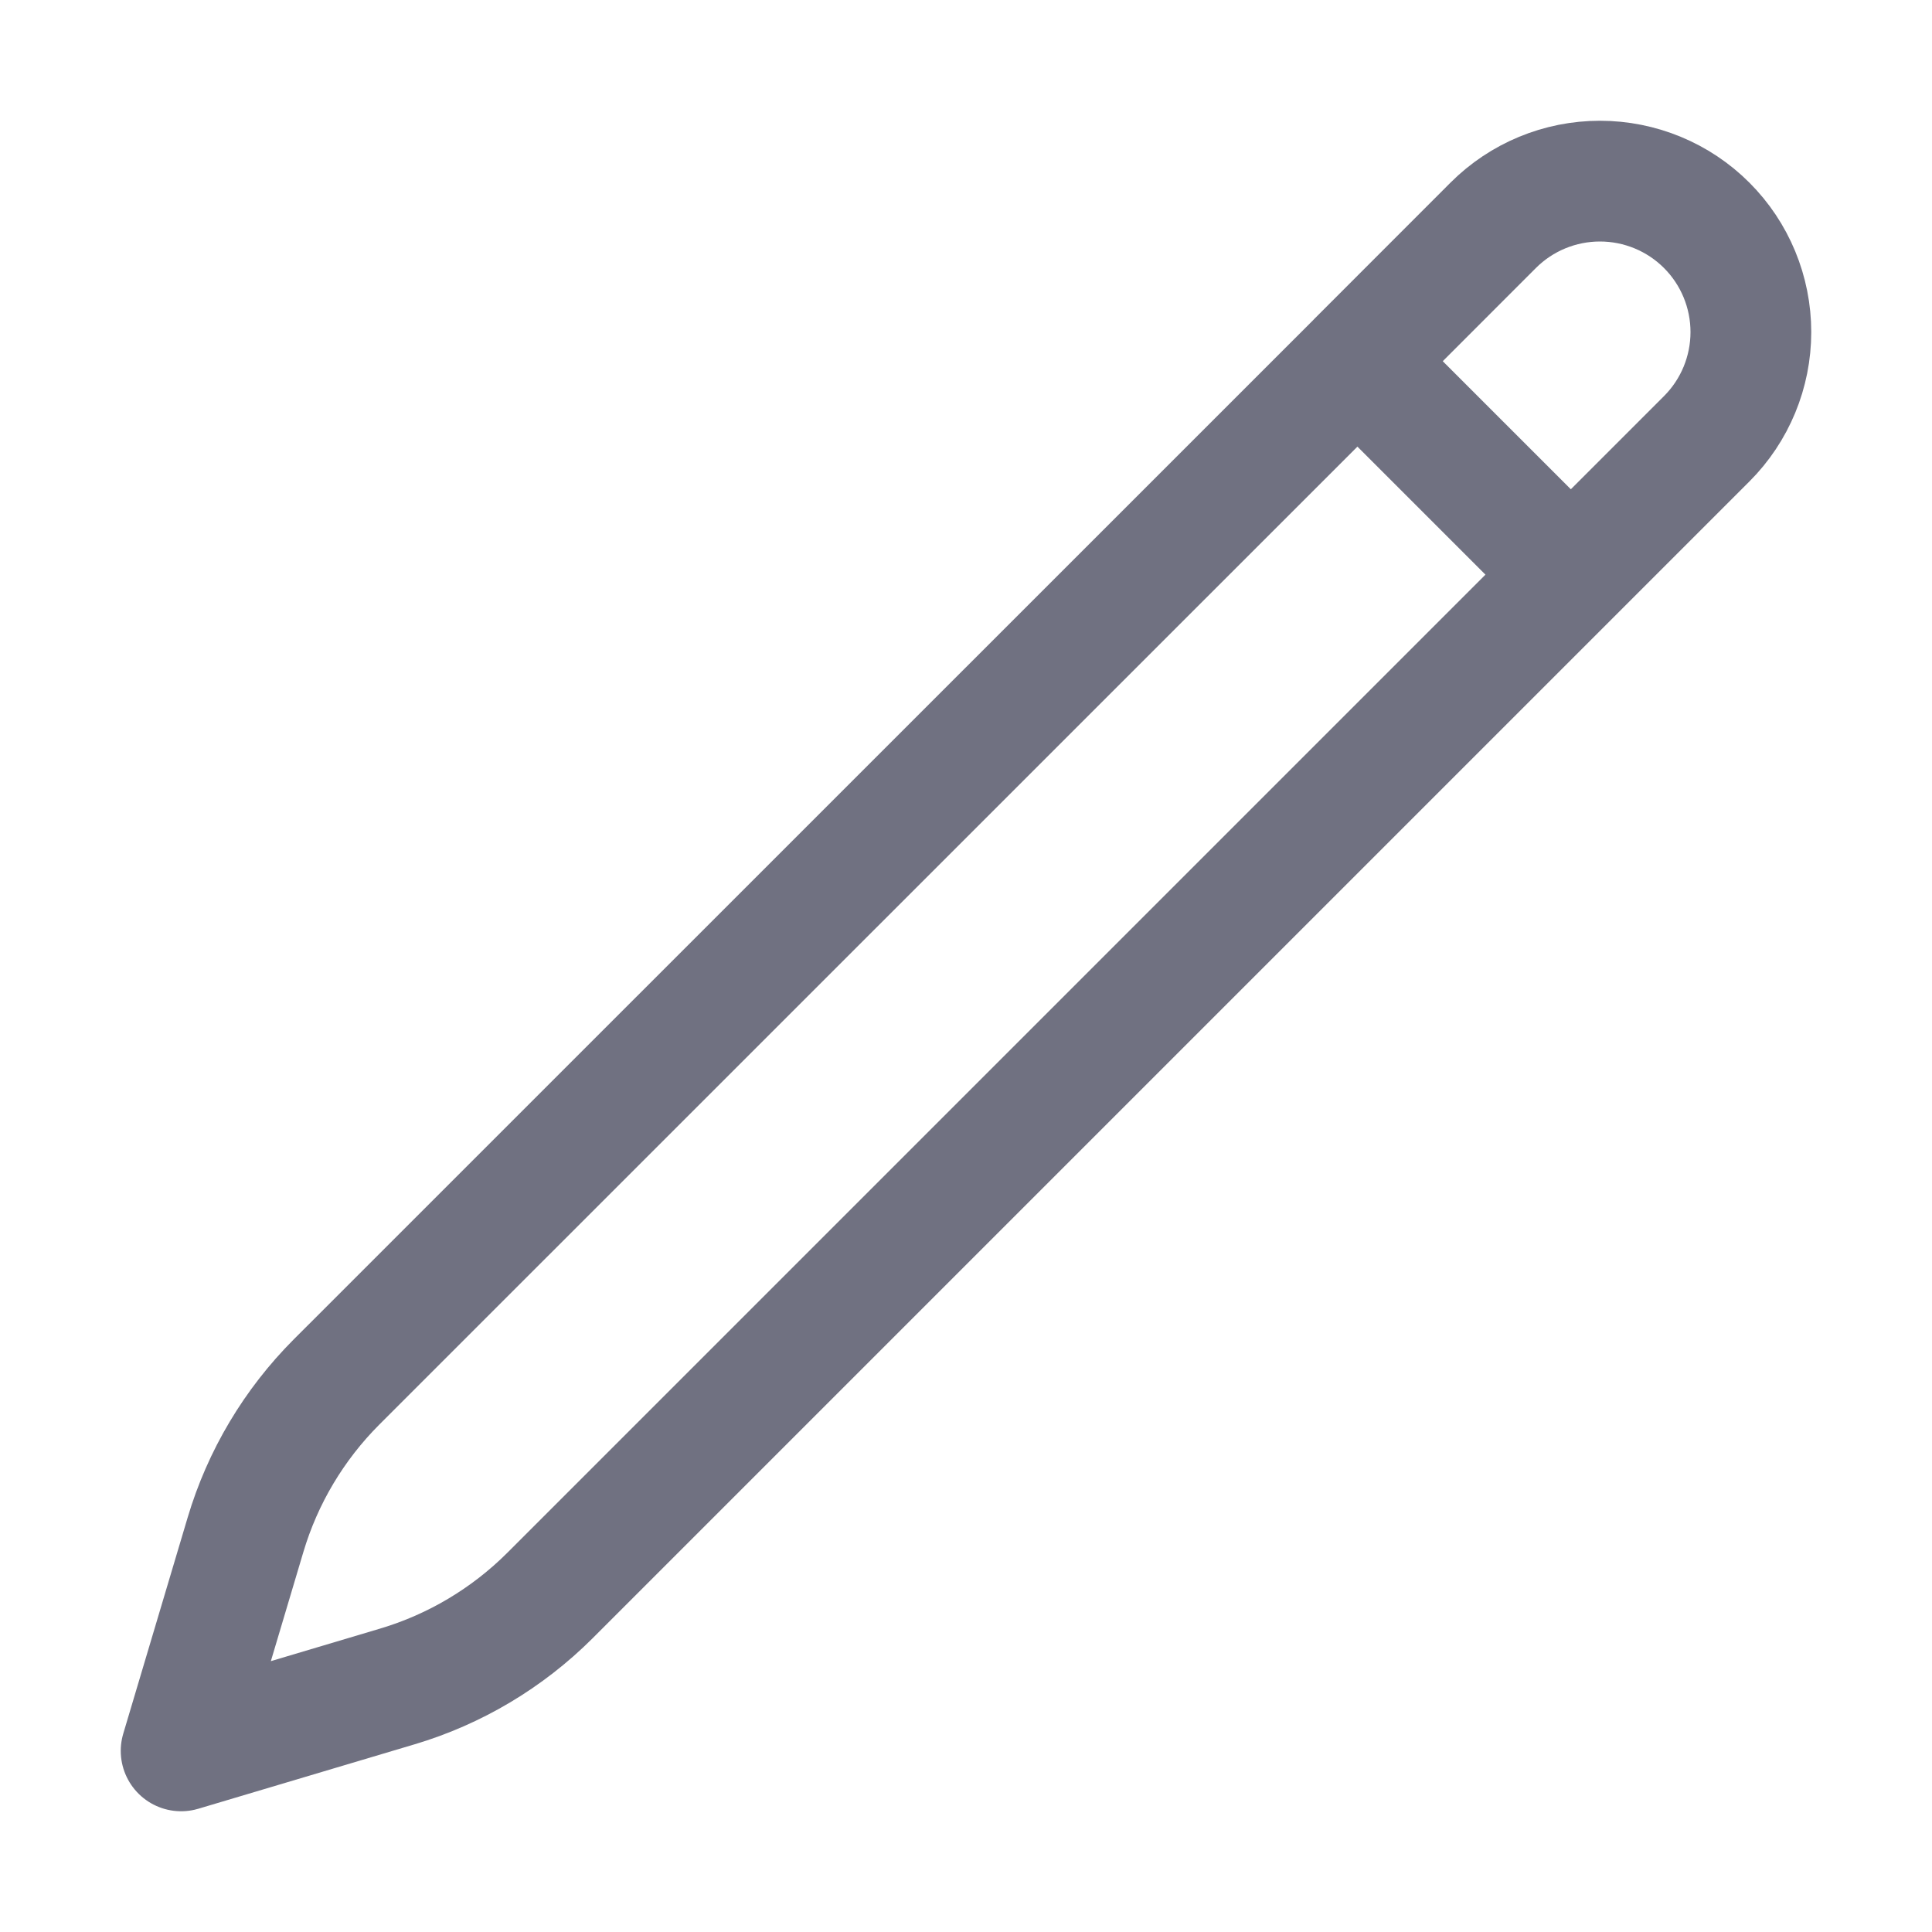
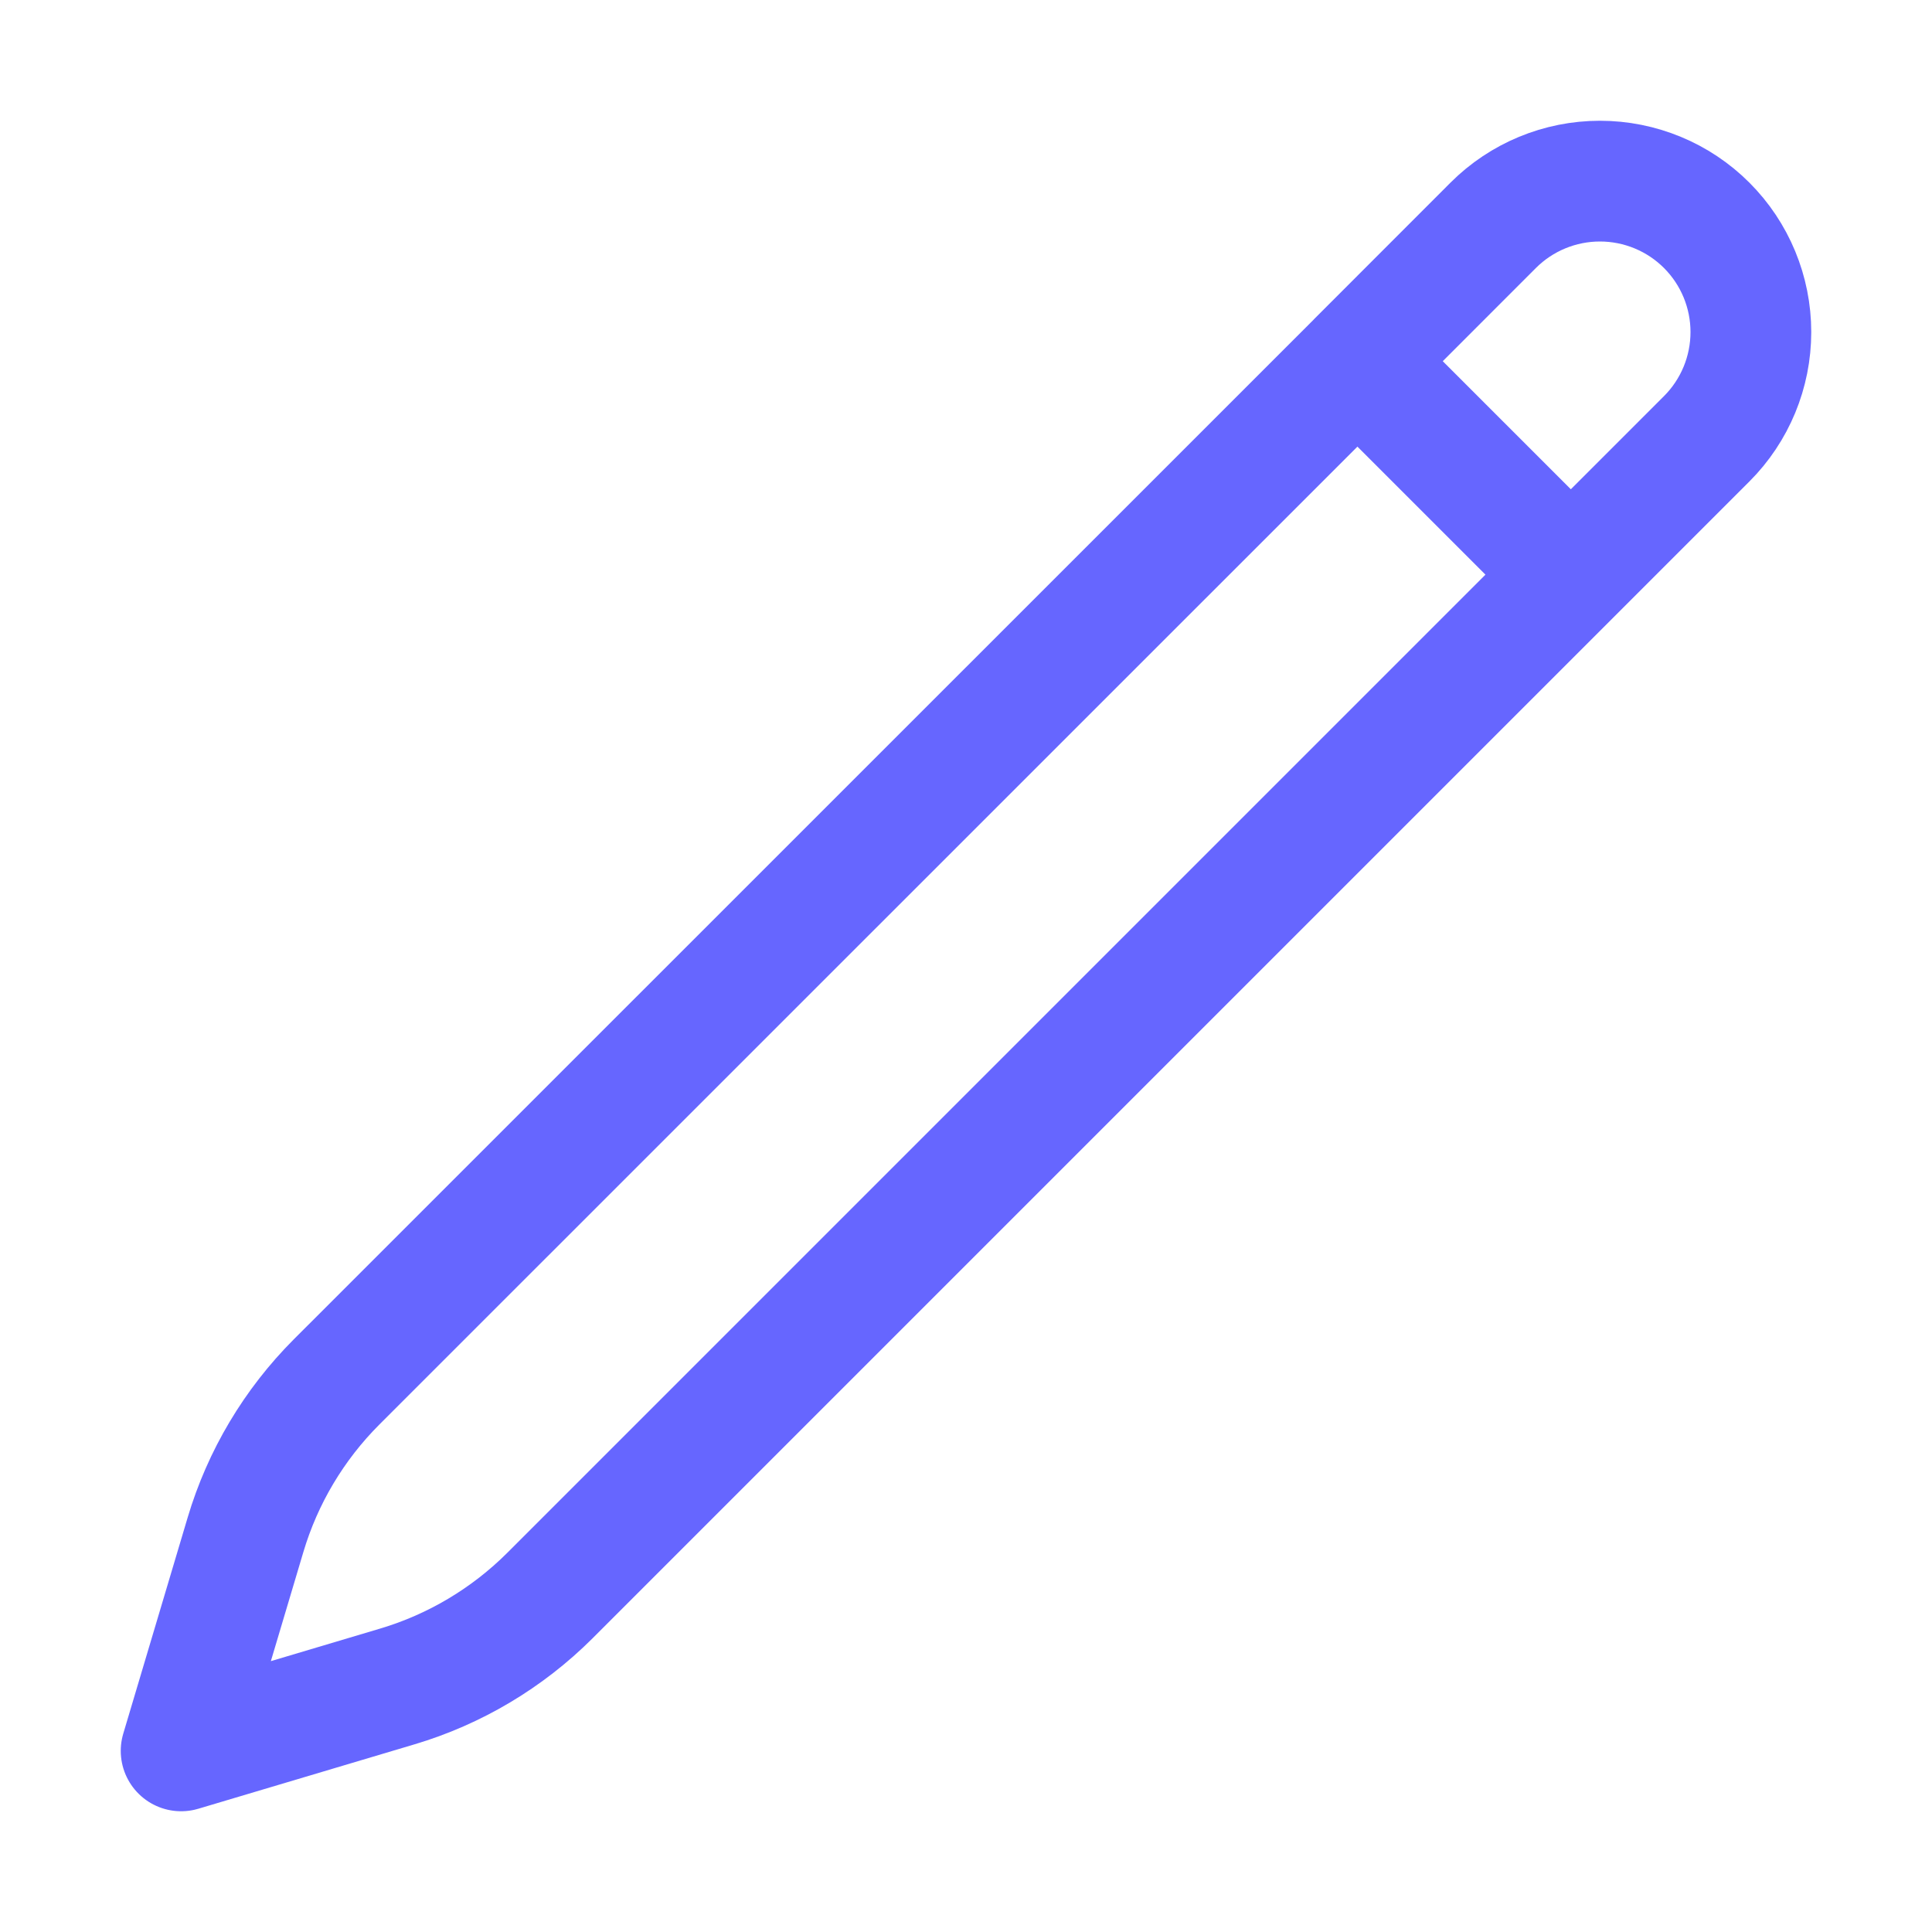
<svg xmlns="http://www.w3.org/2000/svg" width="24" height="24" viewBox="0 0 24 24" fill="none">
-   <path d="M16.862 4.487L18.549 2.799C18.901 2.447 19.378 2.25 19.875 2.25C20.372 2.25 20.849 2.447 21.201 2.799C21.553 3.151 21.75 3.628 21.75 4.125C21.75 4.622 21.553 5.099 21.201 5.451L6.832 19.82C6.303 20.348 5.651 20.737 4.935 20.95L2.25 21.75L3.05 19.065C3.263 18.349 3.652 17.697 4.18 17.168L16.863 4.487H16.862ZM16.862 4.487L19.5 7.125" stroke="#12132D" stroke-opacity="0.6" stroke-width="1.5" stroke-linecap="round" stroke-linejoin="round" />
+   <path d="M16.862 4.487L18.549 2.799C18.901 2.447 19.378 2.25 19.875 2.25C20.372 2.25 20.849 2.447 21.201 2.799C21.553 3.151 21.75 3.628 21.75 4.125C21.75 4.622 21.553 5.099 21.201 5.451L6.832 19.82C6.303 20.348 5.651 20.737 4.935 20.95L2.25 21.75L3.05 19.065C3.263 18.349 3.652 17.697 4.18 17.168L16.863 4.487H16.862ZM16.862 4.487L19.5 7.125" stroke="blue" stroke-opacity="0.6" stroke-width="1.5" stroke-linecap="round" stroke-linejoin="round" />
</svg>
